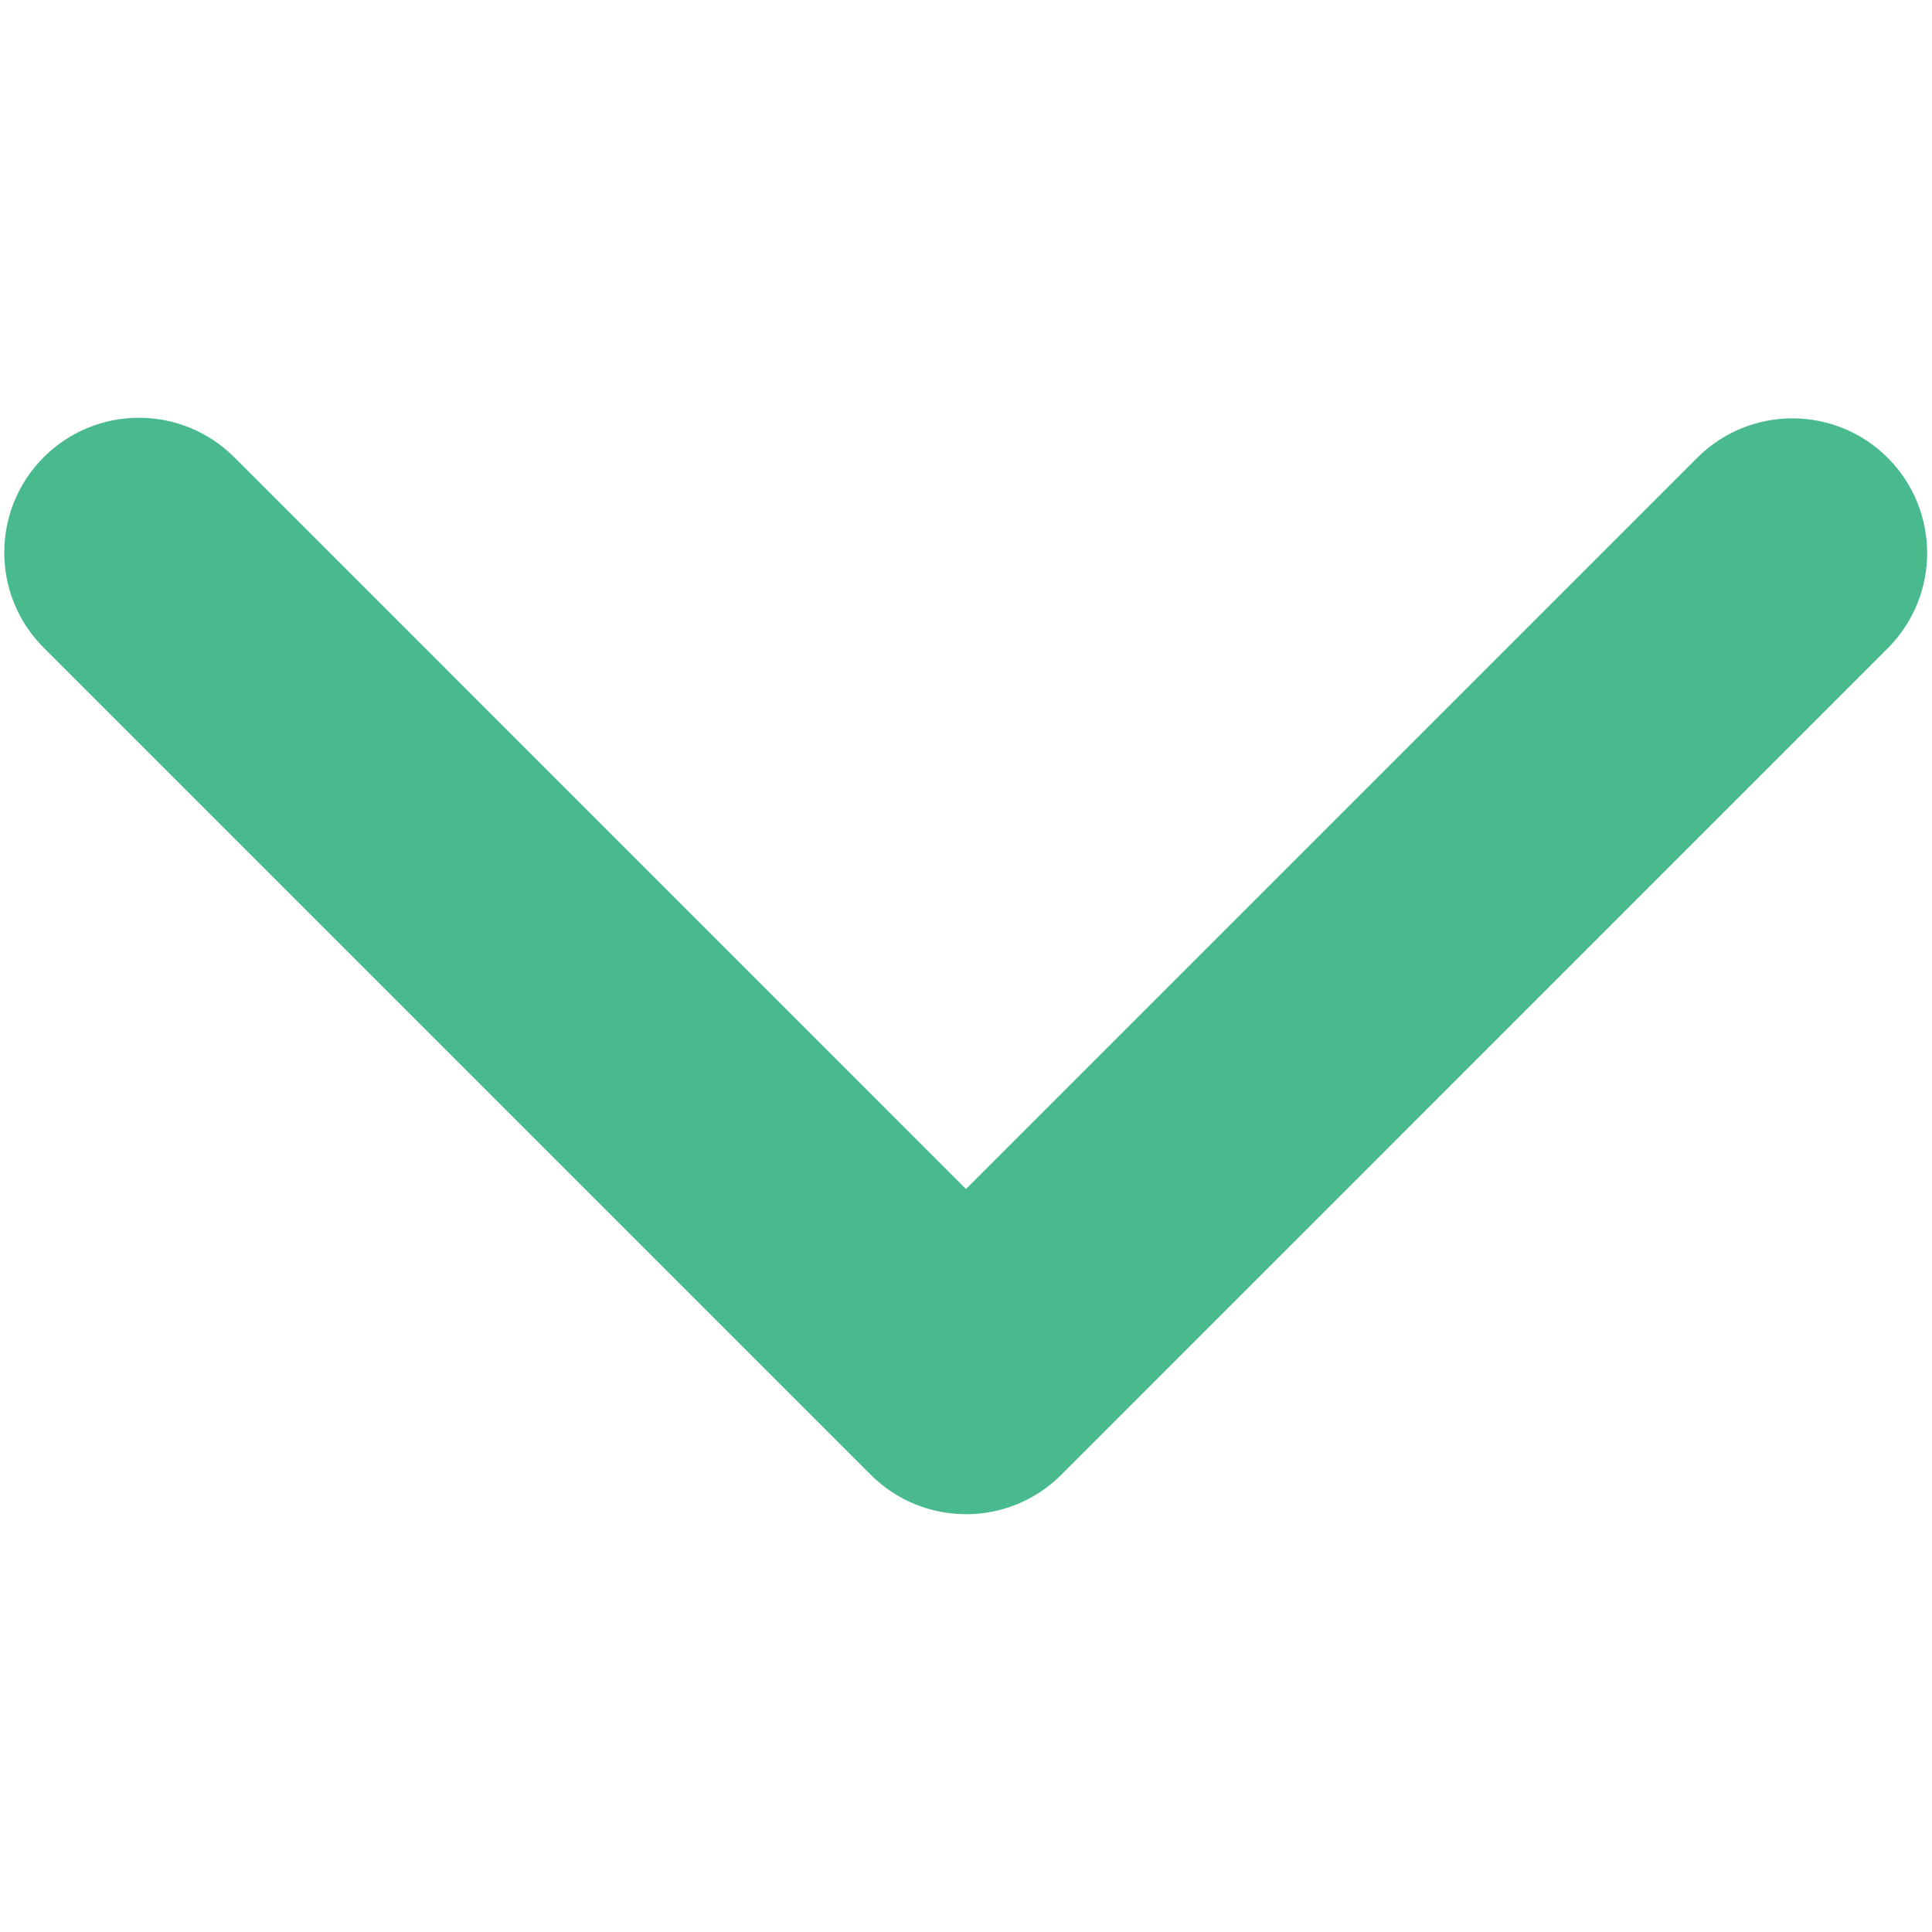
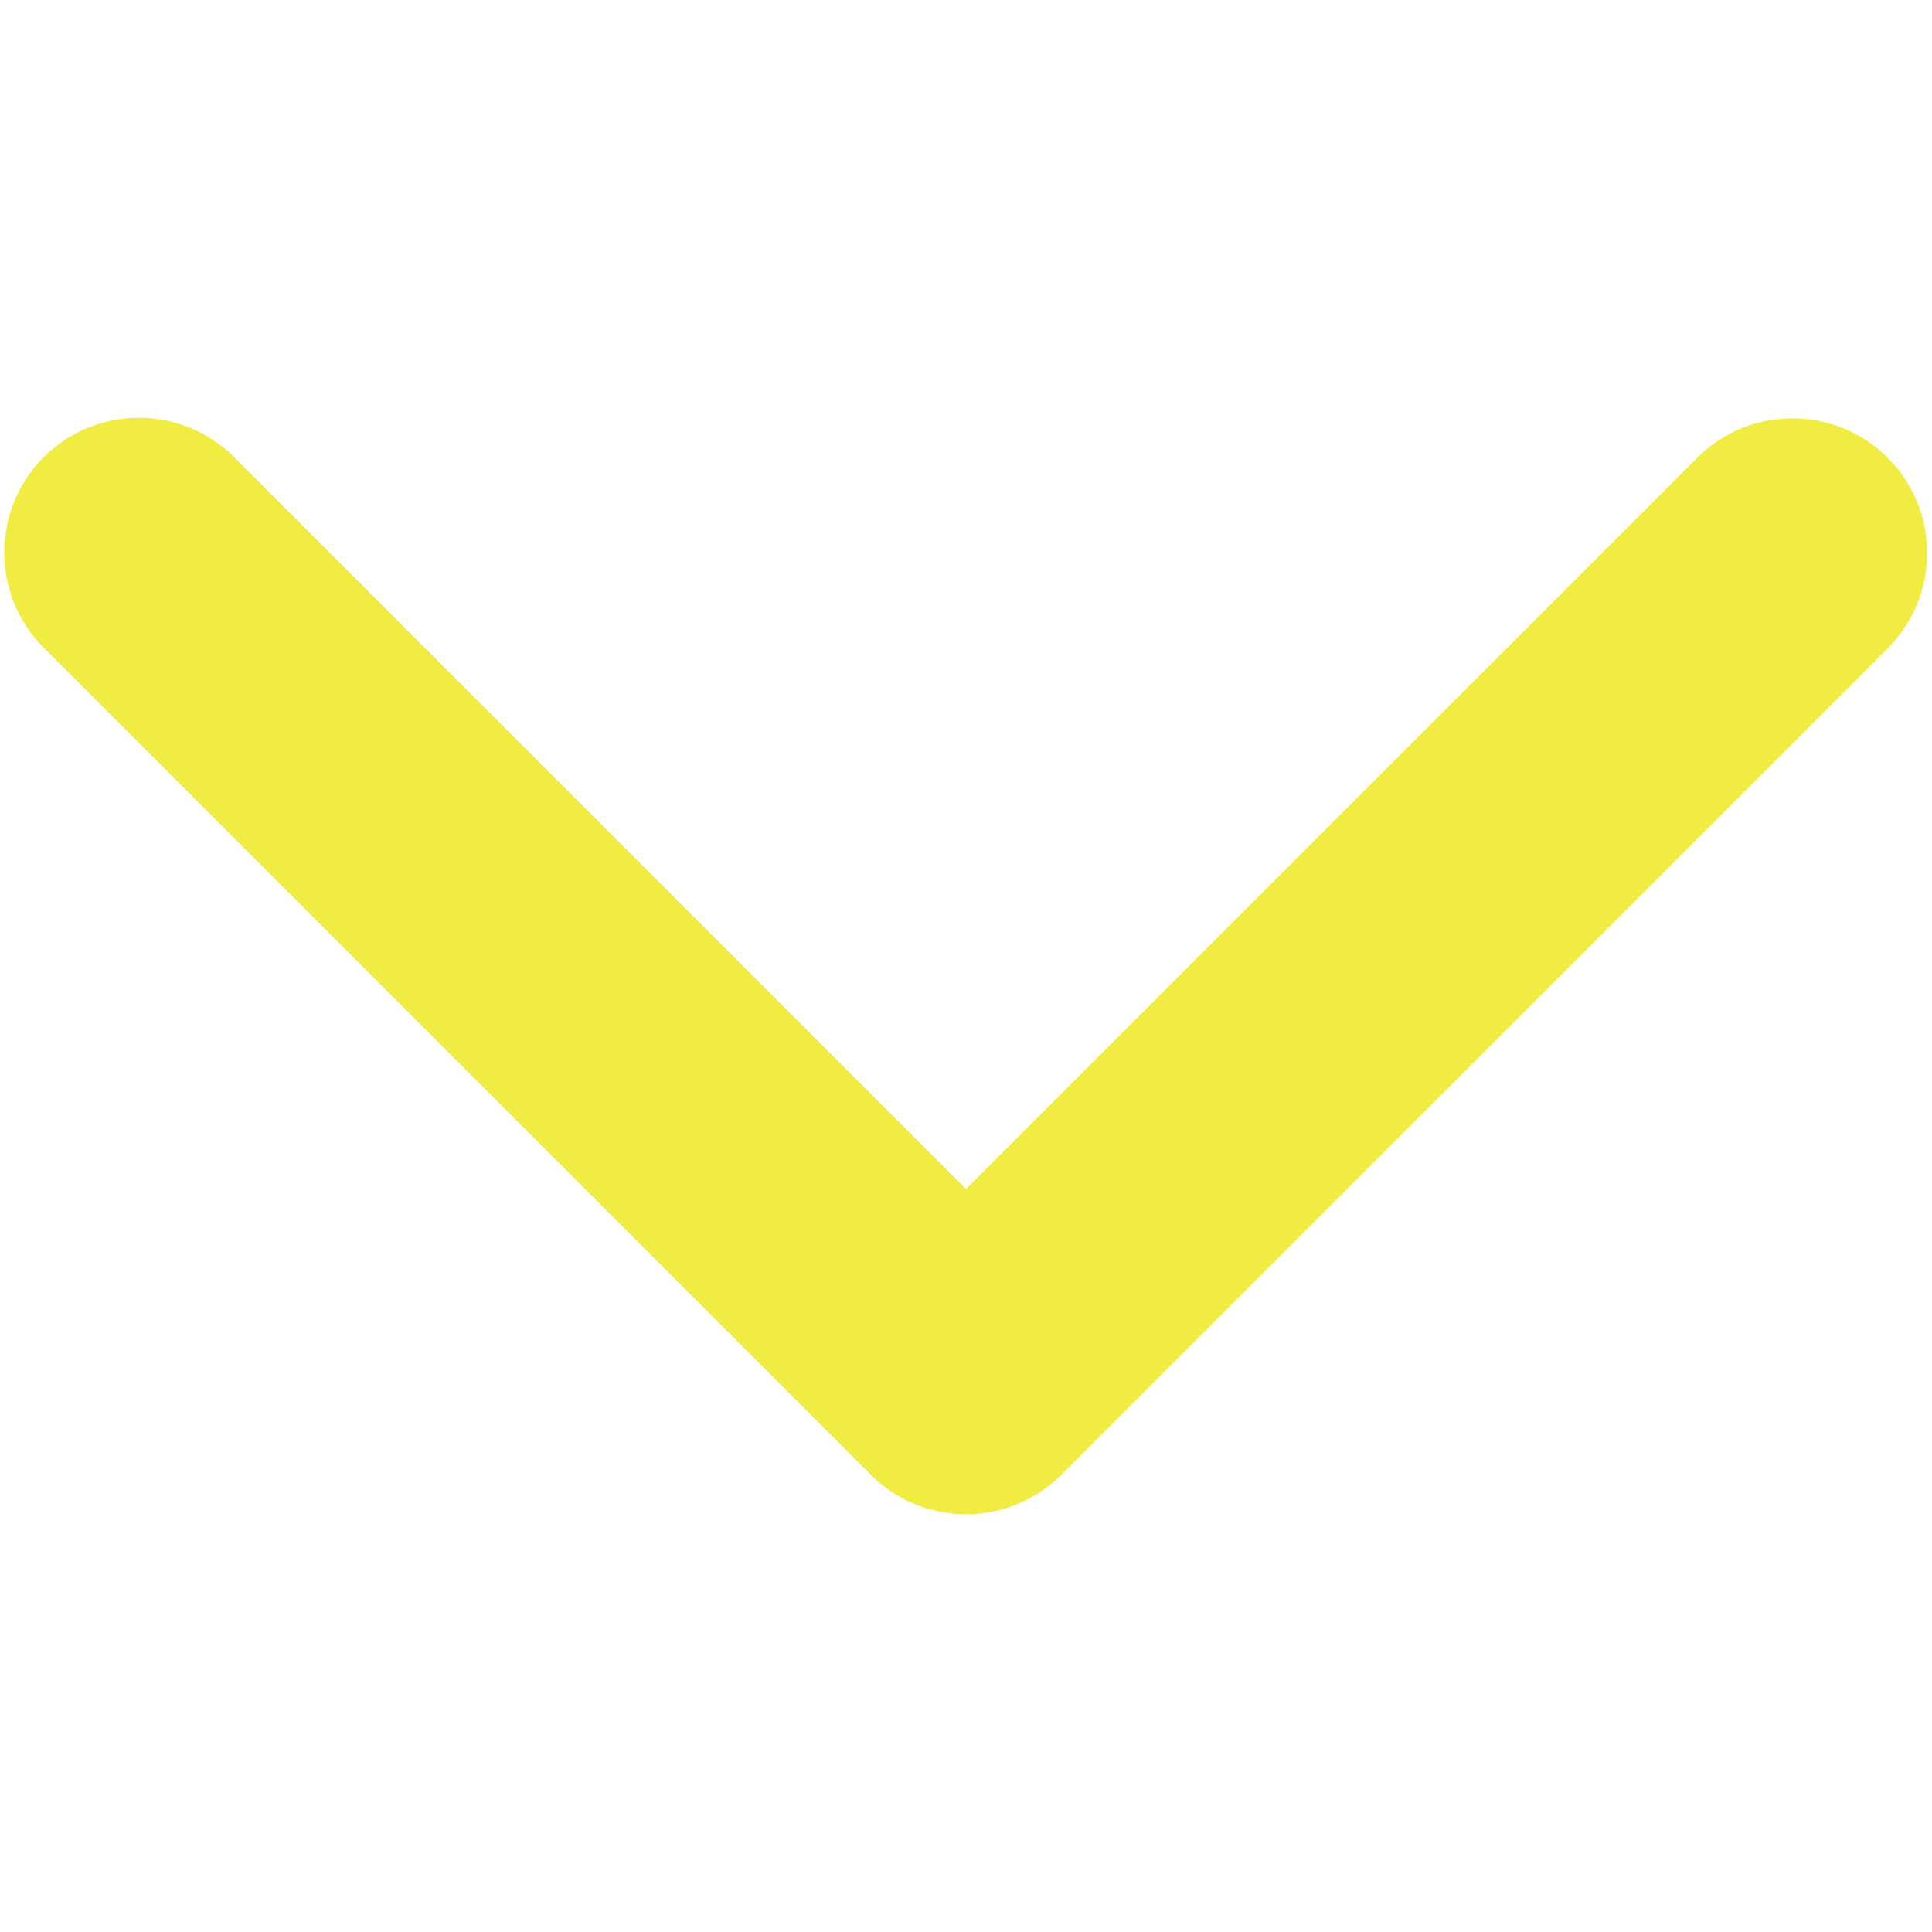
<svg xmlns="http://www.w3.org/2000/svg" viewBox="-1 -1 453.85 453.85" id="icon-arrow-down-new" width="100%" height="100%">
-   <path fill="#49ba8e" d="M225.92 354.7c-8.1 0-16.2-3.09-22.37-9.26L9.27 151.16a31.64 31.64 0 1 1 44.75-44.75l171.9 171.91 171.9-171.9a31.64 31.64 0 0 1 44.75 44.74L248.3 345.45a31.55 31.55 0 0 1-22.37 9.26z" />
+   <path fill="#F1EC41" d="M225.92 354.7c-8.1 0-16.2-3.09-22.37-9.26L9.27 151.16a31.64 31.64 0 1 1 44.75-44.75l171.9 171.91 171.9-171.9a31.64 31.64 0 0 1 44.75 44.74L248.3 345.45a31.55 31.55 0 0 1-22.37 9.26z" />
</svg>
